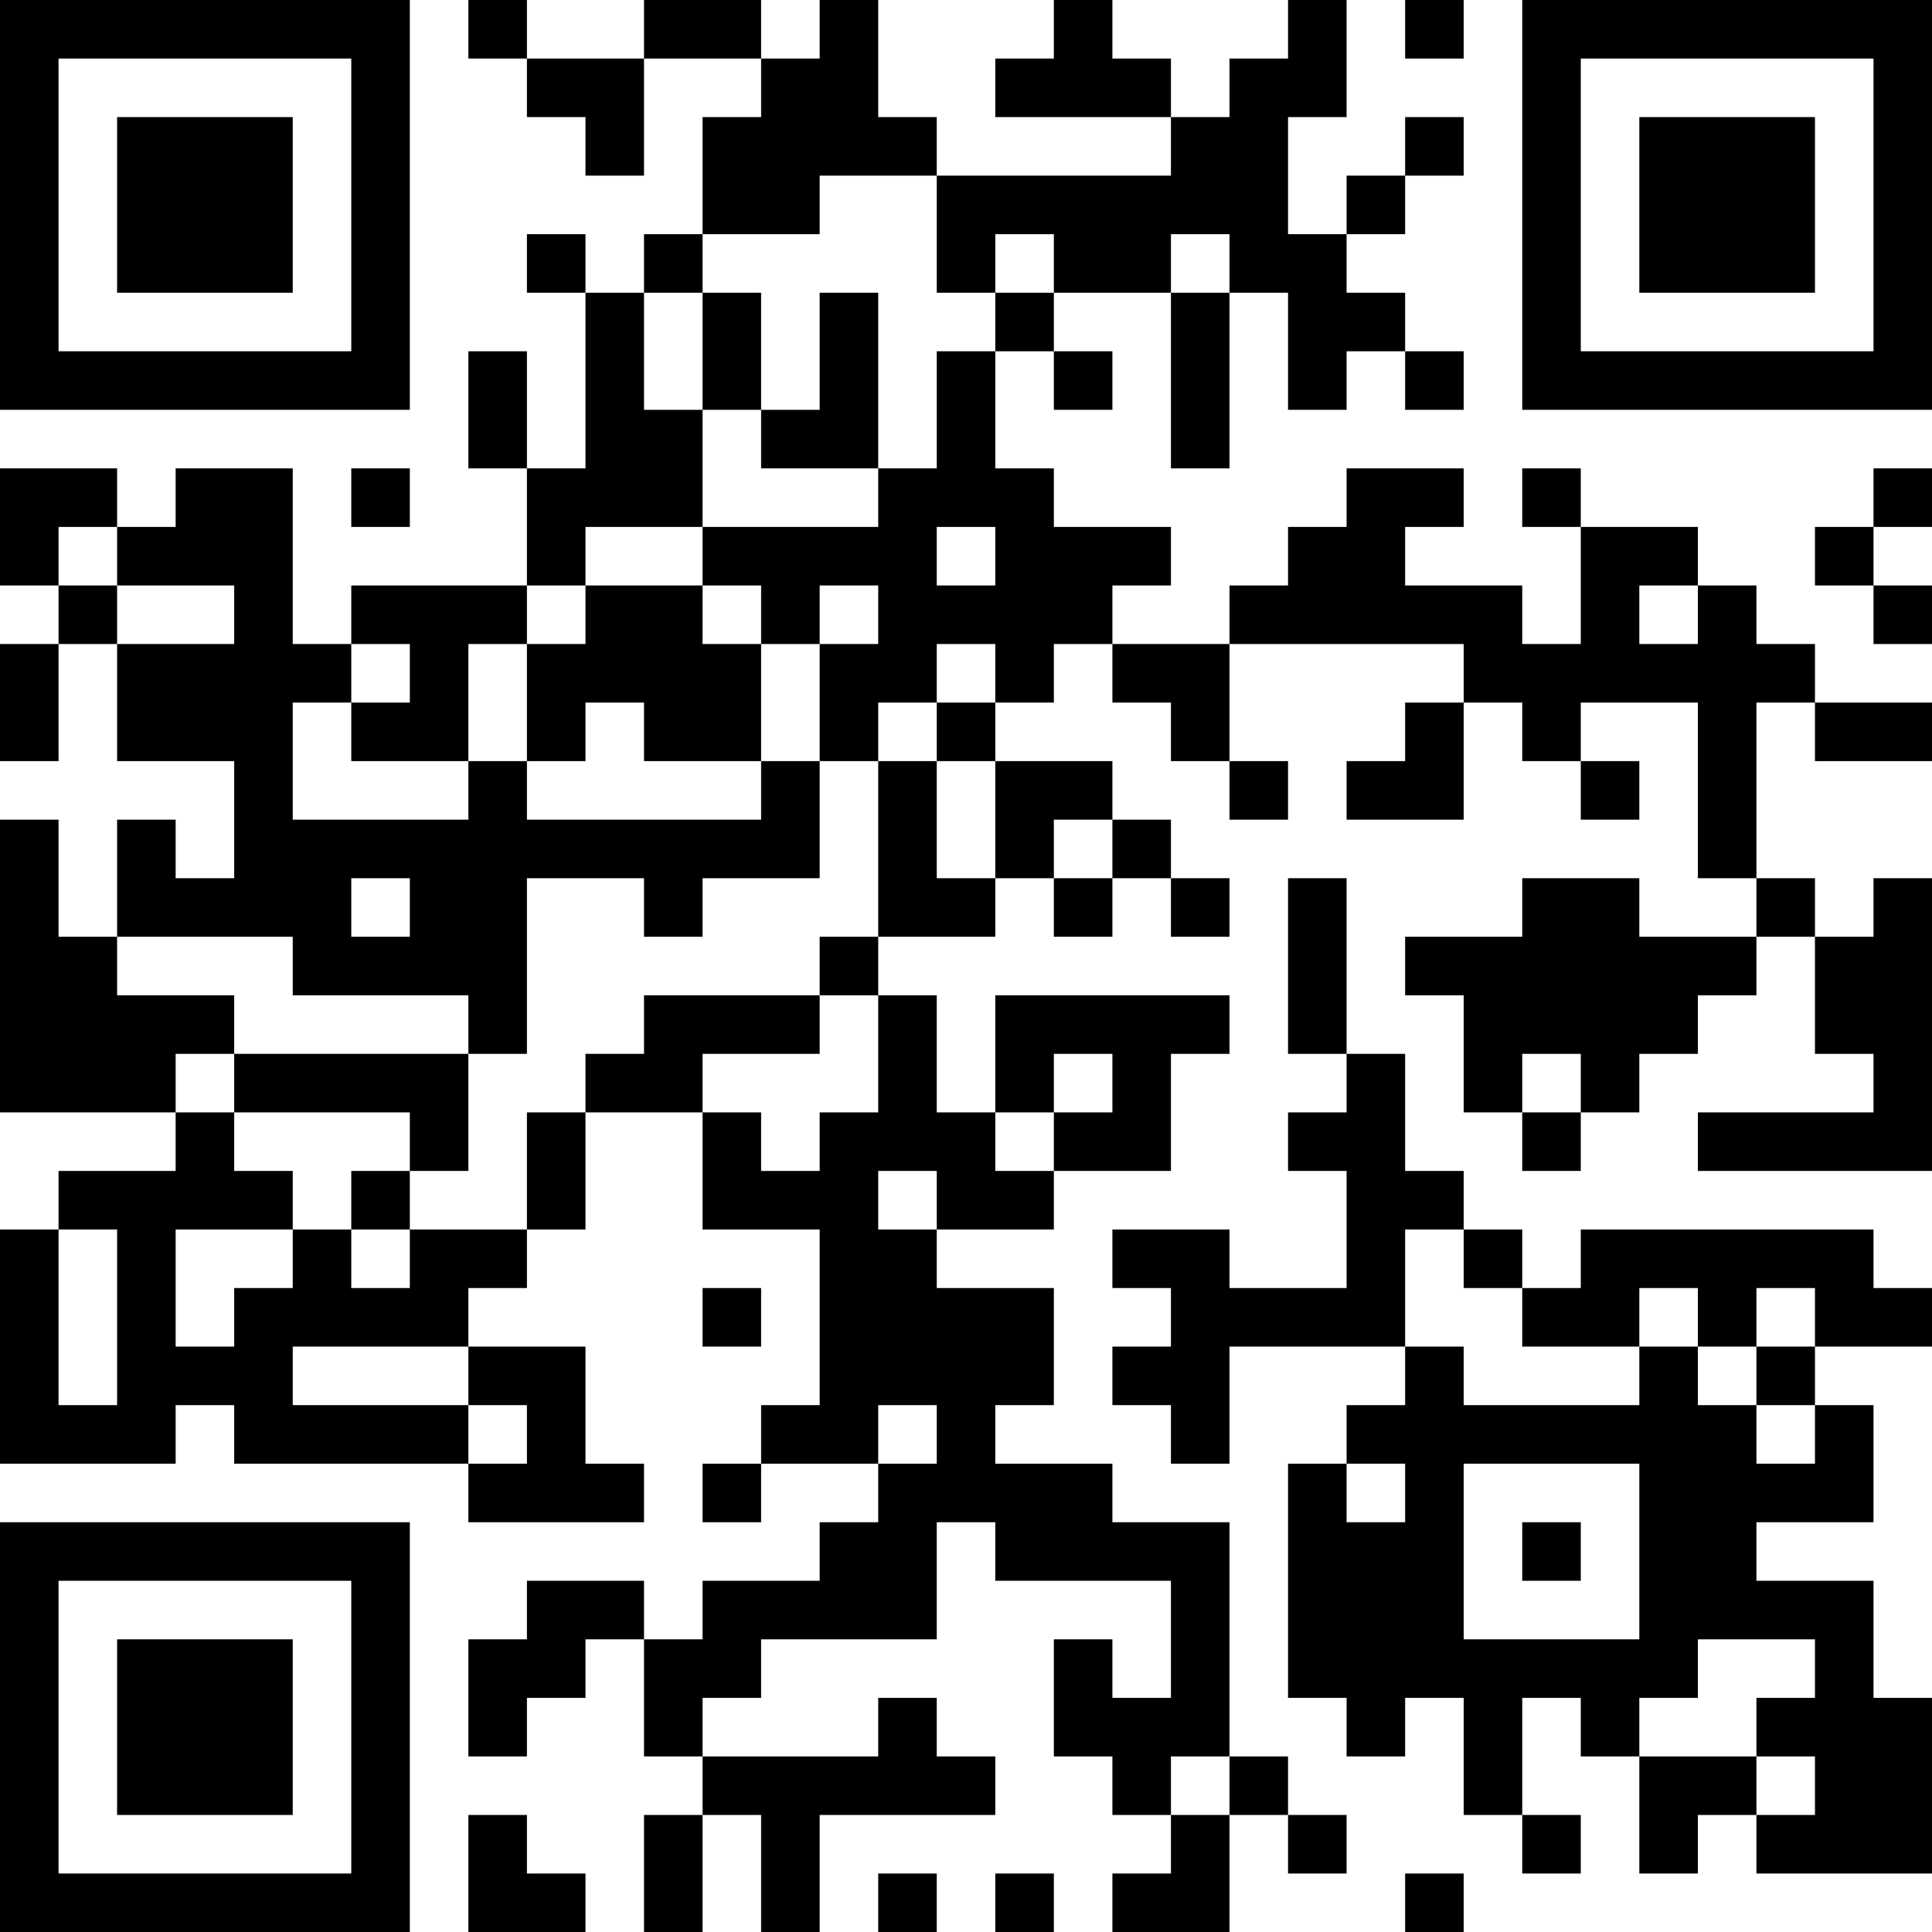
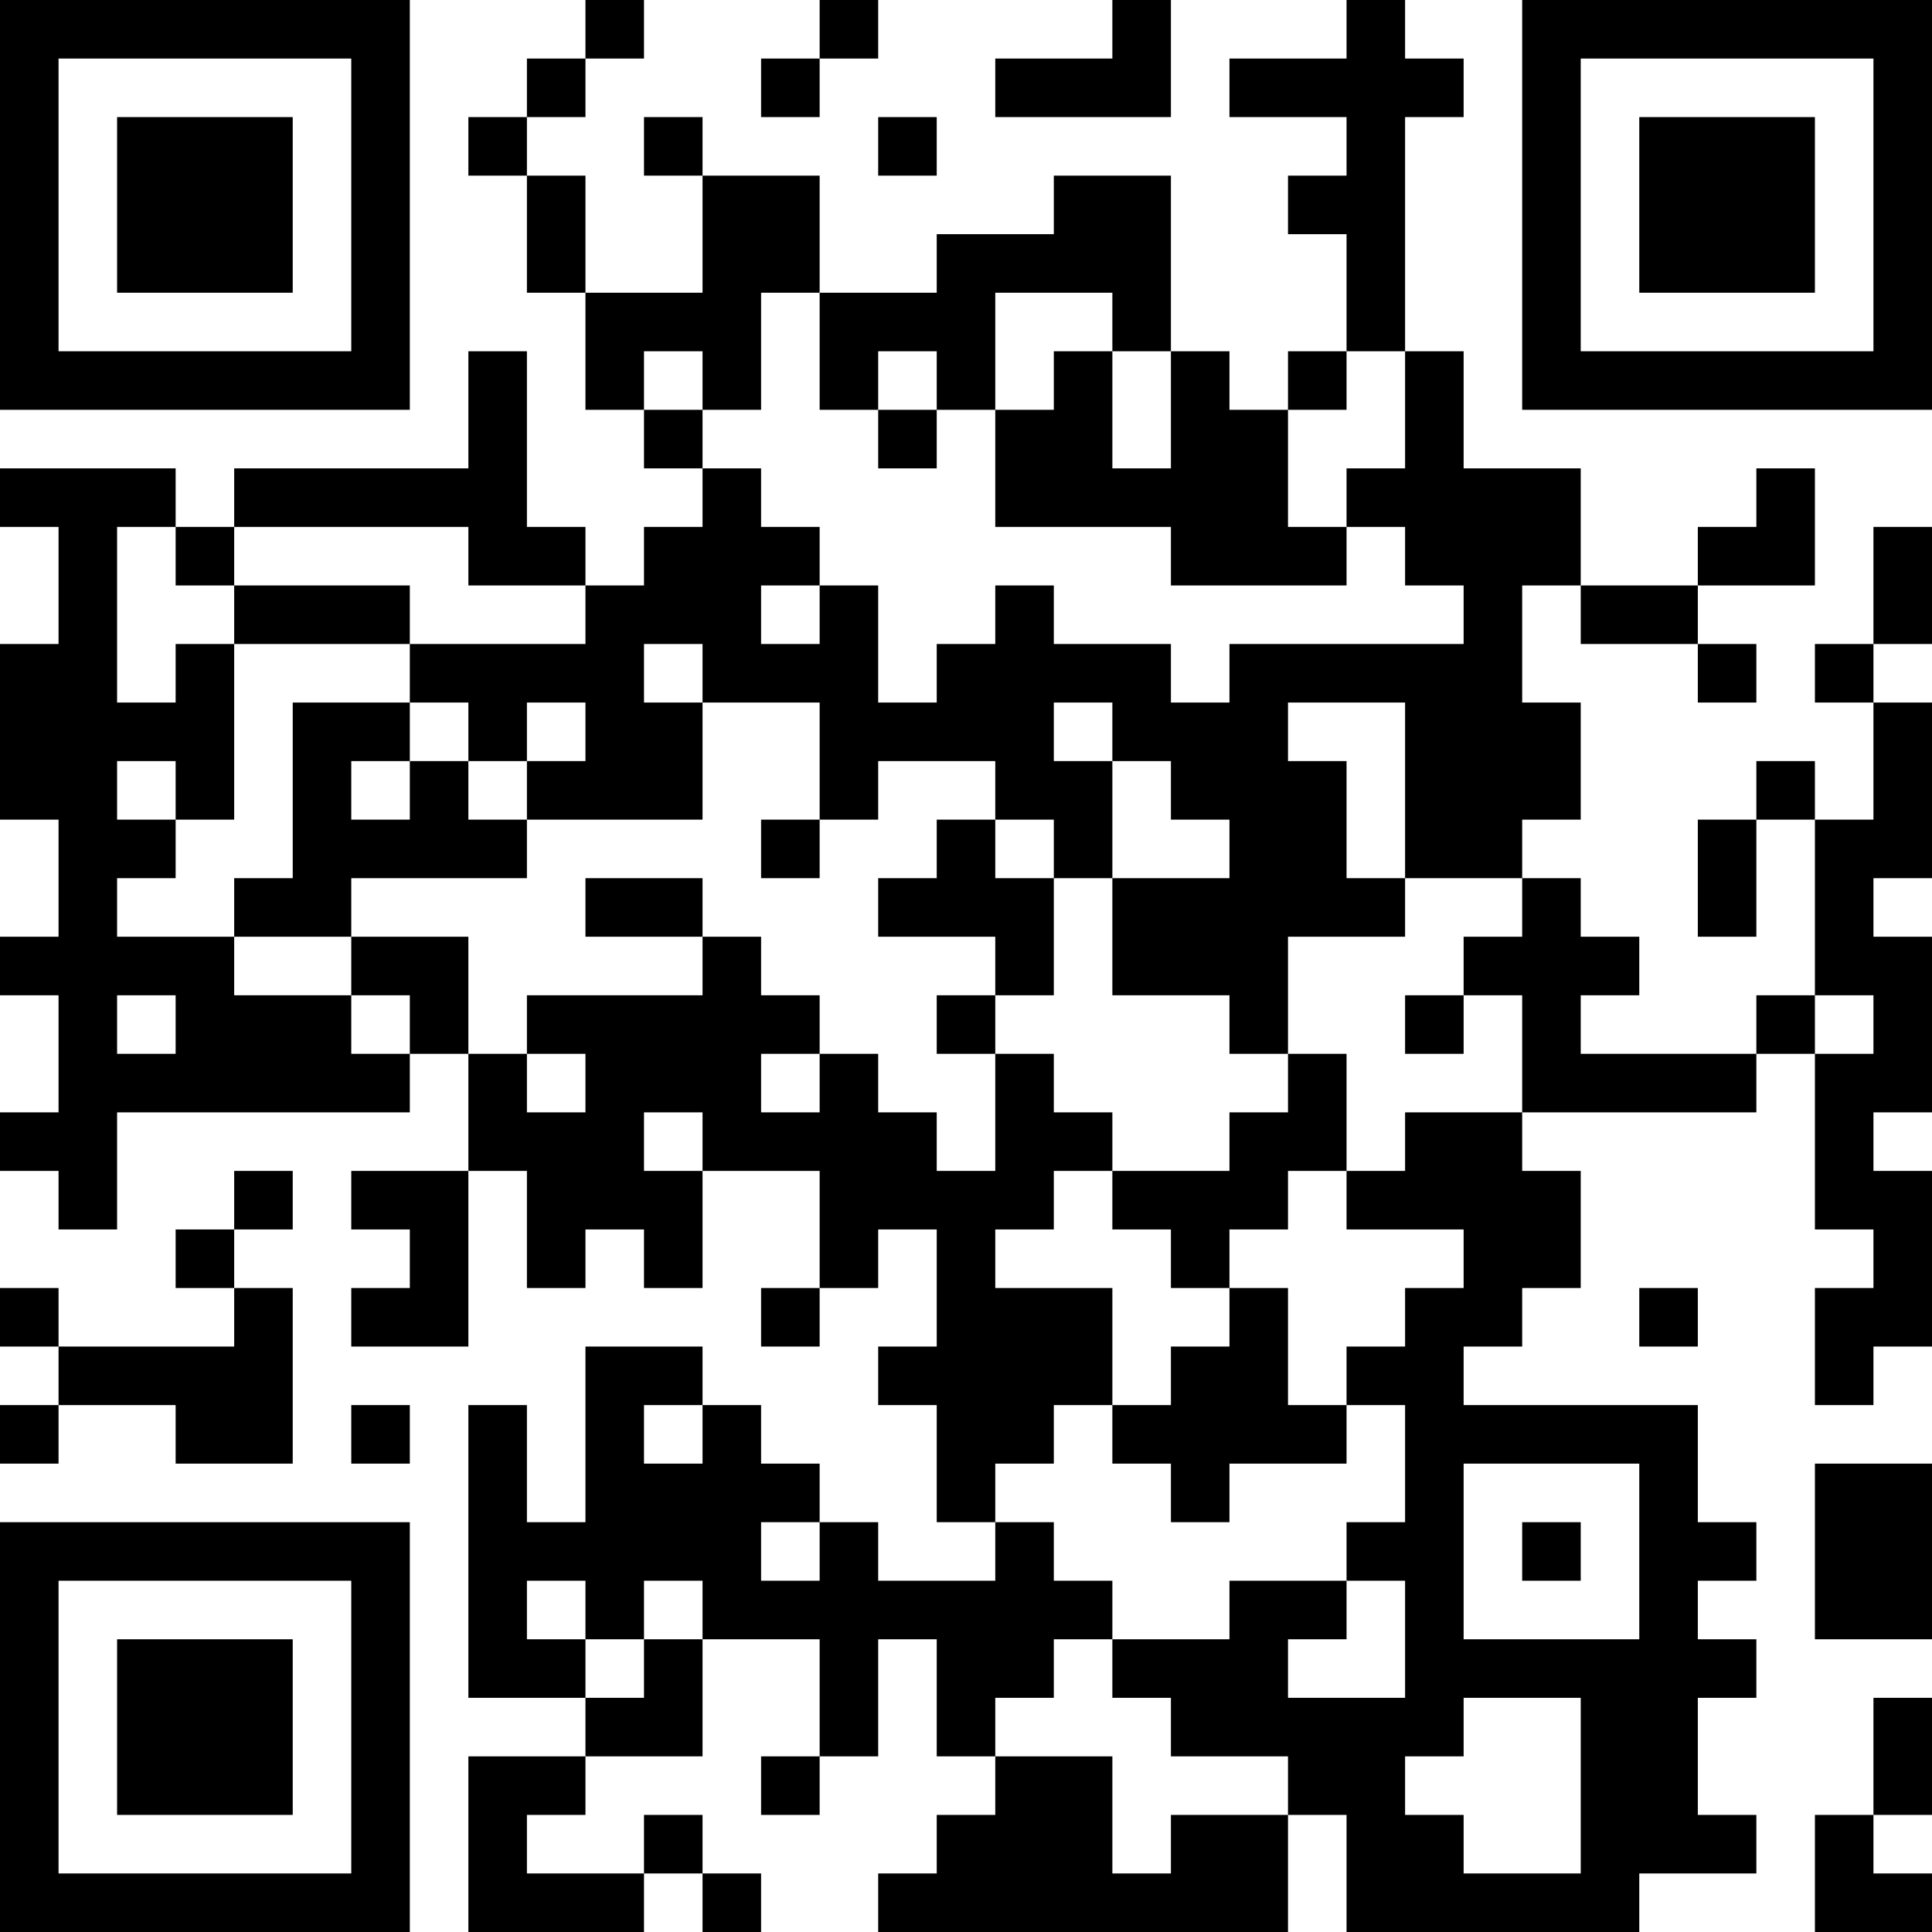
- <svg xmlns="http://www.w3.org/2000/svg" version="1.1" width="500" height="500" viewBox="0 0 500 500">
-   <rect x="0" y="0" width="500" height="500" fill="#ffffff" />
-   <g transform="scale(15.152)">
+ <svg xmlns="http://www.w3.org/2000/svg" version="1.1" width="264" height="264" viewBox="0 0 264 264">
+   <rect x="0" y="0" width="264" height="264" fill="#ffffff" />
+   <g transform="scale(8)">
    <g transform="translate(0,0)">
-       <path fill-rule="evenodd" d="M8 0L8 1L9 1L9 2L10 2L10 3L11 3L11 1L13 1L13 2L12 2L12 4L11 4L11 5L10 5L10 4L9 4L9 5L10 5L10 8L9 8L9 6L8 6L8 8L9 8L9 10L6 10L6 11L5 11L5 8L3 8L3 9L2 9L2 8L0 8L0 10L1 10L1 11L0 11L0 13L1 13L1 11L2 11L2 13L4 13L4 15L3 15L3 14L2 14L2 16L1 16L1 14L0 14L0 19L3 19L3 20L1 20L1 21L0 21L0 25L3 25L3 24L4 24L4 25L8 25L8 26L11 26L11 25L10 25L10 23L8 23L8 22L9 22L9 21L10 21L10 19L12 19L12 21L14 21L14 24L13 24L13 25L12 25L12 26L13 26L13 25L15 25L15 26L14 26L14 27L12 27L12 28L11 28L11 27L9 27L9 28L8 28L8 30L9 30L9 29L10 29L10 28L11 28L11 30L12 30L12 31L11 31L11 33L12 33L12 31L13 31L13 33L14 33L14 31L17 31L17 30L16 30L16 29L15 29L15 30L12 30L12 29L13 29L13 28L16 28L16 26L17 26L17 27L20 27L20 29L19 29L19 28L18 28L18 30L19 30L19 31L20 31L20 32L19 32L19 33L21 33L21 31L22 31L22 32L23 32L23 31L22 31L22 30L21 30L21 26L19 26L19 25L17 25L17 24L18 24L18 22L16 22L16 21L18 21L18 20L20 20L20 18L21 18L21 17L17 17L17 19L16 19L16 17L15 17L15 16L17 16L17 15L18 15L18 16L19 16L19 15L20 15L20 16L21 16L21 15L20 15L20 14L19 14L19 13L17 13L17 12L18 12L18 11L19 11L19 12L20 12L20 13L21 13L21 14L22 14L22 13L21 13L21 11L25 11L25 12L24 12L24 13L23 13L23 14L25 14L25 12L26 12L26 13L27 13L27 14L28 14L28 13L27 13L27 12L29 12L29 15L30 15L30 16L28 16L28 15L26 15L26 16L24 16L24 17L25 17L25 19L26 19L26 20L27 20L27 19L28 19L28 18L29 18L29 17L30 17L30 16L31 16L31 18L32 18L32 19L29 19L29 20L33 20L33 15L32 15L32 16L31 16L31 15L30 15L30 12L31 12L31 13L33 13L33 12L31 12L31 11L30 11L30 10L29 10L29 9L27 9L27 8L26 8L26 9L27 9L27 11L26 11L26 10L24 10L24 9L25 9L25 8L23 8L23 9L22 9L22 10L21 10L21 11L19 11L19 10L20 10L20 9L18 9L18 8L17 8L17 6L18 6L18 7L19 7L19 6L18 6L18 5L20 5L20 8L21 8L21 5L22 5L22 7L23 7L23 6L24 6L24 7L25 7L25 6L24 6L24 5L23 5L23 4L24 4L24 3L25 3L25 2L24 2L24 3L23 3L23 4L22 4L22 2L23 2L23 0L22 0L22 1L21 1L21 2L20 2L20 1L19 1L19 0L18 0L18 1L17 1L17 2L20 2L20 3L16 3L16 2L15 2L15 0L14 0L14 1L13 1L13 0L11 0L11 1L9 1L9 0ZM24 0L24 1L25 1L25 0ZM14 3L14 4L12 4L12 5L11 5L11 7L12 7L12 9L10 9L10 10L9 10L9 11L8 11L8 13L6 13L6 12L7 12L7 11L6 11L6 12L5 12L5 14L8 14L8 13L9 13L9 14L13 14L13 13L14 13L14 15L12 15L12 16L11 16L11 15L9 15L9 18L8 18L8 17L5 17L5 16L2 16L2 17L4 17L4 18L3 18L3 19L4 19L4 20L5 20L5 21L3 21L3 23L4 23L4 22L5 22L5 21L6 21L6 22L7 22L7 21L9 21L9 19L10 19L10 18L11 18L11 17L14 17L14 18L12 18L12 19L13 19L13 20L14 20L14 19L15 19L15 17L14 17L14 16L15 16L15 13L16 13L16 15L17 15L17 13L16 13L16 12L17 12L17 11L16 11L16 12L15 12L15 13L14 13L14 11L15 11L15 10L14 10L14 11L13 11L13 10L12 10L12 9L15 9L15 8L16 8L16 6L17 6L17 5L18 5L18 4L17 4L17 5L16 5L16 3ZM20 4L20 5L21 5L21 4ZM12 5L12 7L13 7L13 8L15 8L15 5L14 5L14 7L13 7L13 5ZM6 8L6 9L7 9L7 8ZM32 8L32 9L31 9L31 10L32 10L32 11L33 11L33 10L32 10L32 9L33 9L33 8ZM1 9L1 10L2 10L2 11L4 11L4 10L2 10L2 9ZM16 9L16 10L17 10L17 9ZM10 10L10 11L9 11L9 13L10 13L10 12L11 12L11 13L13 13L13 11L12 11L12 10ZM28 10L28 11L29 11L29 10ZM18 14L18 15L19 15L19 14ZM6 15L6 16L7 16L7 15ZM22 15L22 18L23 18L23 19L22 19L22 20L23 20L23 22L21 22L21 21L19 21L19 22L20 22L20 23L19 23L19 24L20 24L20 25L21 25L21 23L24 23L24 24L23 24L23 25L22 25L22 29L23 29L23 30L24 30L24 29L25 29L25 31L26 31L26 32L27 32L27 31L26 31L26 29L27 29L27 30L28 30L28 32L29 32L29 31L30 31L30 32L33 32L33 29L32 29L32 27L30 27L30 26L32 26L32 24L31 24L31 23L33 23L33 22L32 22L32 21L27 21L27 22L26 22L26 21L25 21L25 20L24 20L24 18L23 18L23 15ZM4 18L4 19L7 19L7 20L6 20L6 21L7 21L7 20L8 20L8 18ZM18 18L18 19L17 19L17 20L18 20L18 19L19 19L19 18ZM26 18L26 19L27 19L27 18ZM15 20L15 21L16 21L16 20ZM1 21L1 24L2 24L2 21ZM24 21L24 23L25 23L25 24L28 24L28 23L29 23L29 24L30 24L30 25L31 25L31 24L30 24L30 23L31 23L31 22L30 22L30 23L29 23L29 22L28 22L28 23L26 23L26 22L25 22L25 21ZM12 22L12 23L13 23L13 22ZM5 23L5 24L8 24L8 25L9 25L9 24L8 24L8 23ZM15 24L15 25L16 25L16 24ZM23 25L23 26L24 26L24 25ZM25 25L25 28L28 28L28 25ZM26 26L26 27L27 27L27 26ZM29 28L29 29L28 29L28 30L30 30L30 31L31 31L31 30L30 30L30 29L31 29L31 28ZM20 30L20 31L21 31L21 30ZM8 31L8 33L10 33L10 32L9 32L9 31ZM15 32L15 33L16 33L16 32ZM17 32L17 33L18 33L18 32ZM24 32L24 33L25 33L25 32ZM0 0L0 7L7 7L7 0ZM1 1L1 6L6 6L6 1ZM2 2L2 5L5 5L5 2ZM26 0L26 7L33 7L33 0ZM27 1L27 6L32 6L32 1ZM28 2L28 5L31 5L31 2ZM0 26L0 33L7 33L7 26ZM1 27L1 32L6 32L6 27ZM2 28L2 31L5 31L5 28Z" fill="#000000" />
+       <path fill-rule="evenodd" d="M10 0L10 1L9 1L9 2L8 2L8 3L9 3L9 5L10 5L10 7L11 7L11 8L12 8L12 9L11 9L11 10L10 10L10 9L9 9L9 6L8 6L8 8L4 8L4 9L3 9L3 8L0 8L0 9L1 9L1 11L0 11L0 14L1 14L1 16L0 16L0 17L1 17L1 19L0 19L0 20L1 20L1 21L2 21L2 19L7 19L7 18L8 18L8 20L6 20L6 21L7 21L7 22L6 22L6 23L8 23L8 20L9 20L9 22L10 22L10 21L11 21L11 22L12 22L12 20L14 20L14 22L13 22L13 23L14 23L14 22L15 22L15 21L16 21L16 23L15 23L15 24L16 24L16 26L17 26L17 27L15 27L15 26L14 26L14 25L13 25L13 24L12 24L12 23L10 23L10 26L9 26L9 24L8 24L8 29L10 29L10 30L8 30L8 33L11 33L11 32L12 32L12 33L13 33L13 32L12 32L12 31L11 31L11 32L9 32L9 31L10 31L10 30L12 30L12 28L14 28L14 30L13 30L13 31L14 31L14 30L15 30L15 28L16 28L16 30L17 30L17 31L16 31L16 32L15 32L15 33L22 33L22 31L23 31L23 33L28 33L28 32L30 32L30 31L29 31L29 29L30 29L30 28L29 28L29 27L30 27L30 26L29 26L29 24L25 24L25 23L26 23L26 22L27 22L27 20L26 20L26 19L30 19L30 18L31 18L31 21L32 21L32 22L31 22L31 24L32 24L32 23L33 23L33 20L32 20L32 19L33 19L33 16L32 16L32 15L33 15L33 12L32 12L32 11L33 11L33 9L32 9L32 11L31 11L31 12L32 12L32 14L31 14L31 13L30 13L30 14L29 14L29 16L30 16L30 14L31 14L31 17L30 17L30 18L27 18L27 17L28 17L28 16L27 16L27 15L26 15L26 14L27 14L27 12L26 12L26 10L27 10L27 11L29 11L29 12L30 12L30 11L29 11L29 10L31 10L31 8L30 8L30 9L29 9L29 10L27 10L27 8L25 8L25 6L24 6L24 2L25 2L25 1L24 1L24 0L23 0L23 1L21 1L21 2L23 2L23 3L22 3L22 4L23 4L23 6L22 6L22 7L21 7L21 6L20 6L20 3L18 3L18 4L16 4L16 5L14 5L14 3L12 3L12 2L11 2L11 3L12 3L12 5L10 5L10 3L9 3L9 2L10 2L10 1L11 1L11 0ZM14 0L14 1L13 1L13 2L14 2L14 1L15 1L15 0ZM19 0L19 1L17 1L17 2L20 2L20 0ZM15 2L15 3L16 3L16 2ZM13 5L13 7L12 7L12 6L11 6L11 7L12 7L12 8L13 8L13 9L14 9L14 10L13 10L13 11L14 11L14 10L15 10L15 12L16 12L16 11L17 11L17 10L18 10L18 11L20 11L20 12L21 12L21 11L25 11L25 10L24 10L24 9L23 9L23 8L24 8L24 6L23 6L23 7L22 7L22 9L23 9L23 10L20 10L20 9L17 9L17 7L18 7L18 6L19 6L19 8L20 8L20 6L19 6L19 5L17 5L17 7L16 7L16 6L15 6L15 7L14 7L14 5ZM15 7L15 8L16 8L16 7ZM2 9L2 12L3 12L3 11L4 11L4 14L3 14L3 13L2 13L2 14L3 14L3 15L2 15L2 16L4 16L4 17L6 17L6 18L7 18L7 17L6 17L6 16L8 16L8 18L9 18L9 19L10 19L10 18L9 18L9 17L12 17L12 16L13 16L13 17L14 17L14 18L13 18L13 19L14 19L14 18L15 18L15 19L16 19L16 20L17 20L17 18L18 18L18 19L19 19L19 20L18 20L18 21L17 21L17 22L19 22L19 24L18 24L18 25L17 25L17 26L18 26L18 27L19 27L19 28L18 28L18 29L17 29L17 30L19 30L19 32L20 32L20 31L22 31L22 30L20 30L20 29L19 29L19 28L21 28L21 27L23 27L23 28L22 28L22 29L24 29L24 27L23 27L23 26L24 26L24 24L23 24L23 23L24 23L24 22L25 22L25 21L23 21L23 20L24 20L24 19L26 19L26 17L25 17L25 16L26 16L26 15L24 15L24 12L22 12L22 13L23 13L23 15L24 15L24 16L22 16L22 18L21 18L21 17L19 17L19 15L21 15L21 14L20 14L20 13L19 13L19 12L18 12L18 13L19 13L19 15L18 15L18 14L17 14L17 13L15 13L15 14L14 14L14 12L12 12L12 11L11 11L11 12L12 12L12 14L9 14L9 13L10 13L10 12L9 12L9 13L8 13L8 12L7 12L7 11L10 11L10 10L8 10L8 9L4 9L4 10L3 10L3 9ZM4 10L4 11L7 11L7 10ZM5 12L5 15L4 15L4 16L6 16L6 15L9 15L9 14L8 14L8 13L7 13L7 12ZM6 13L6 14L7 14L7 13ZM13 14L13 15L14 15L14 14ZM16 14L16 15L15 15L15 16L17 16L17 17L16 17L16 18L17 18L17 17L18 17L18 15L17 15L17 14ZM10 15L10 16L12 16L12 15ZM2 17L2 18L3 18L3 17ZM24 17L24 18L25 18L25 17ZM31 17L31 18L32 18L32 17ZM22 18L22 19L21 19L21 20L19 20L19 21L20 21L20 22L21 22L21 23L20 23L20 24L19 24L19 25L20 25L20 26L21 26L21 25L23 25L23 24L22 24L22 22L21 22L21 21L22 21L22 20L23 20L23 18ZM11 19L11 20L12 20L12 19ZM4 20L4 21L3 21L3 22L4 22L4 23L1 23L1 22L0 22L0 23L1 23L1 24L0 24L0 25L1 25L1 24L3 24L3 25L5 25L5 22L4 22L4 21L5 21L5 20ZM28 22L28 23L29 23L29 22ZM6 24L6 25L7 25L7 24ZM11 24L11 25L12 25L12 24ZM25 25L25 28L28 28L28 25ZM31 25L31 28L33 28L33 25ZM13 26L13 27L14 27L14 26ZM26 26L26 27L27 27L27 26ZM9 27L9 28L10 28L10 29L11 29L11 28L12 28L12 27L11 27L11 28L10 28L10 27ZM25 29L25 30L24 30L24 31L25 31L25 32L27 32L27 29ZM32 29L32 31L31 31L31 33L33 33L33 32L32 32L32 31L33 31L33 29ZM0 0L0 7L7 7L7 0ZM1 1L1 6L6 6L6 1ZM2 2L2 5L5 5L5 2ZM26 0L26 7L33 7L33 0ZM27 1L27 6L32 6L32 1ZM28 2L28 5L31 5L31 2ZM0 26L0 33L7 33L7 26ZM1 27L1 32L6 32L6 27ZM2 28L2 31L5 31L5 28Z" fill="#000000" />
    </g>
  </g>
</svg>
